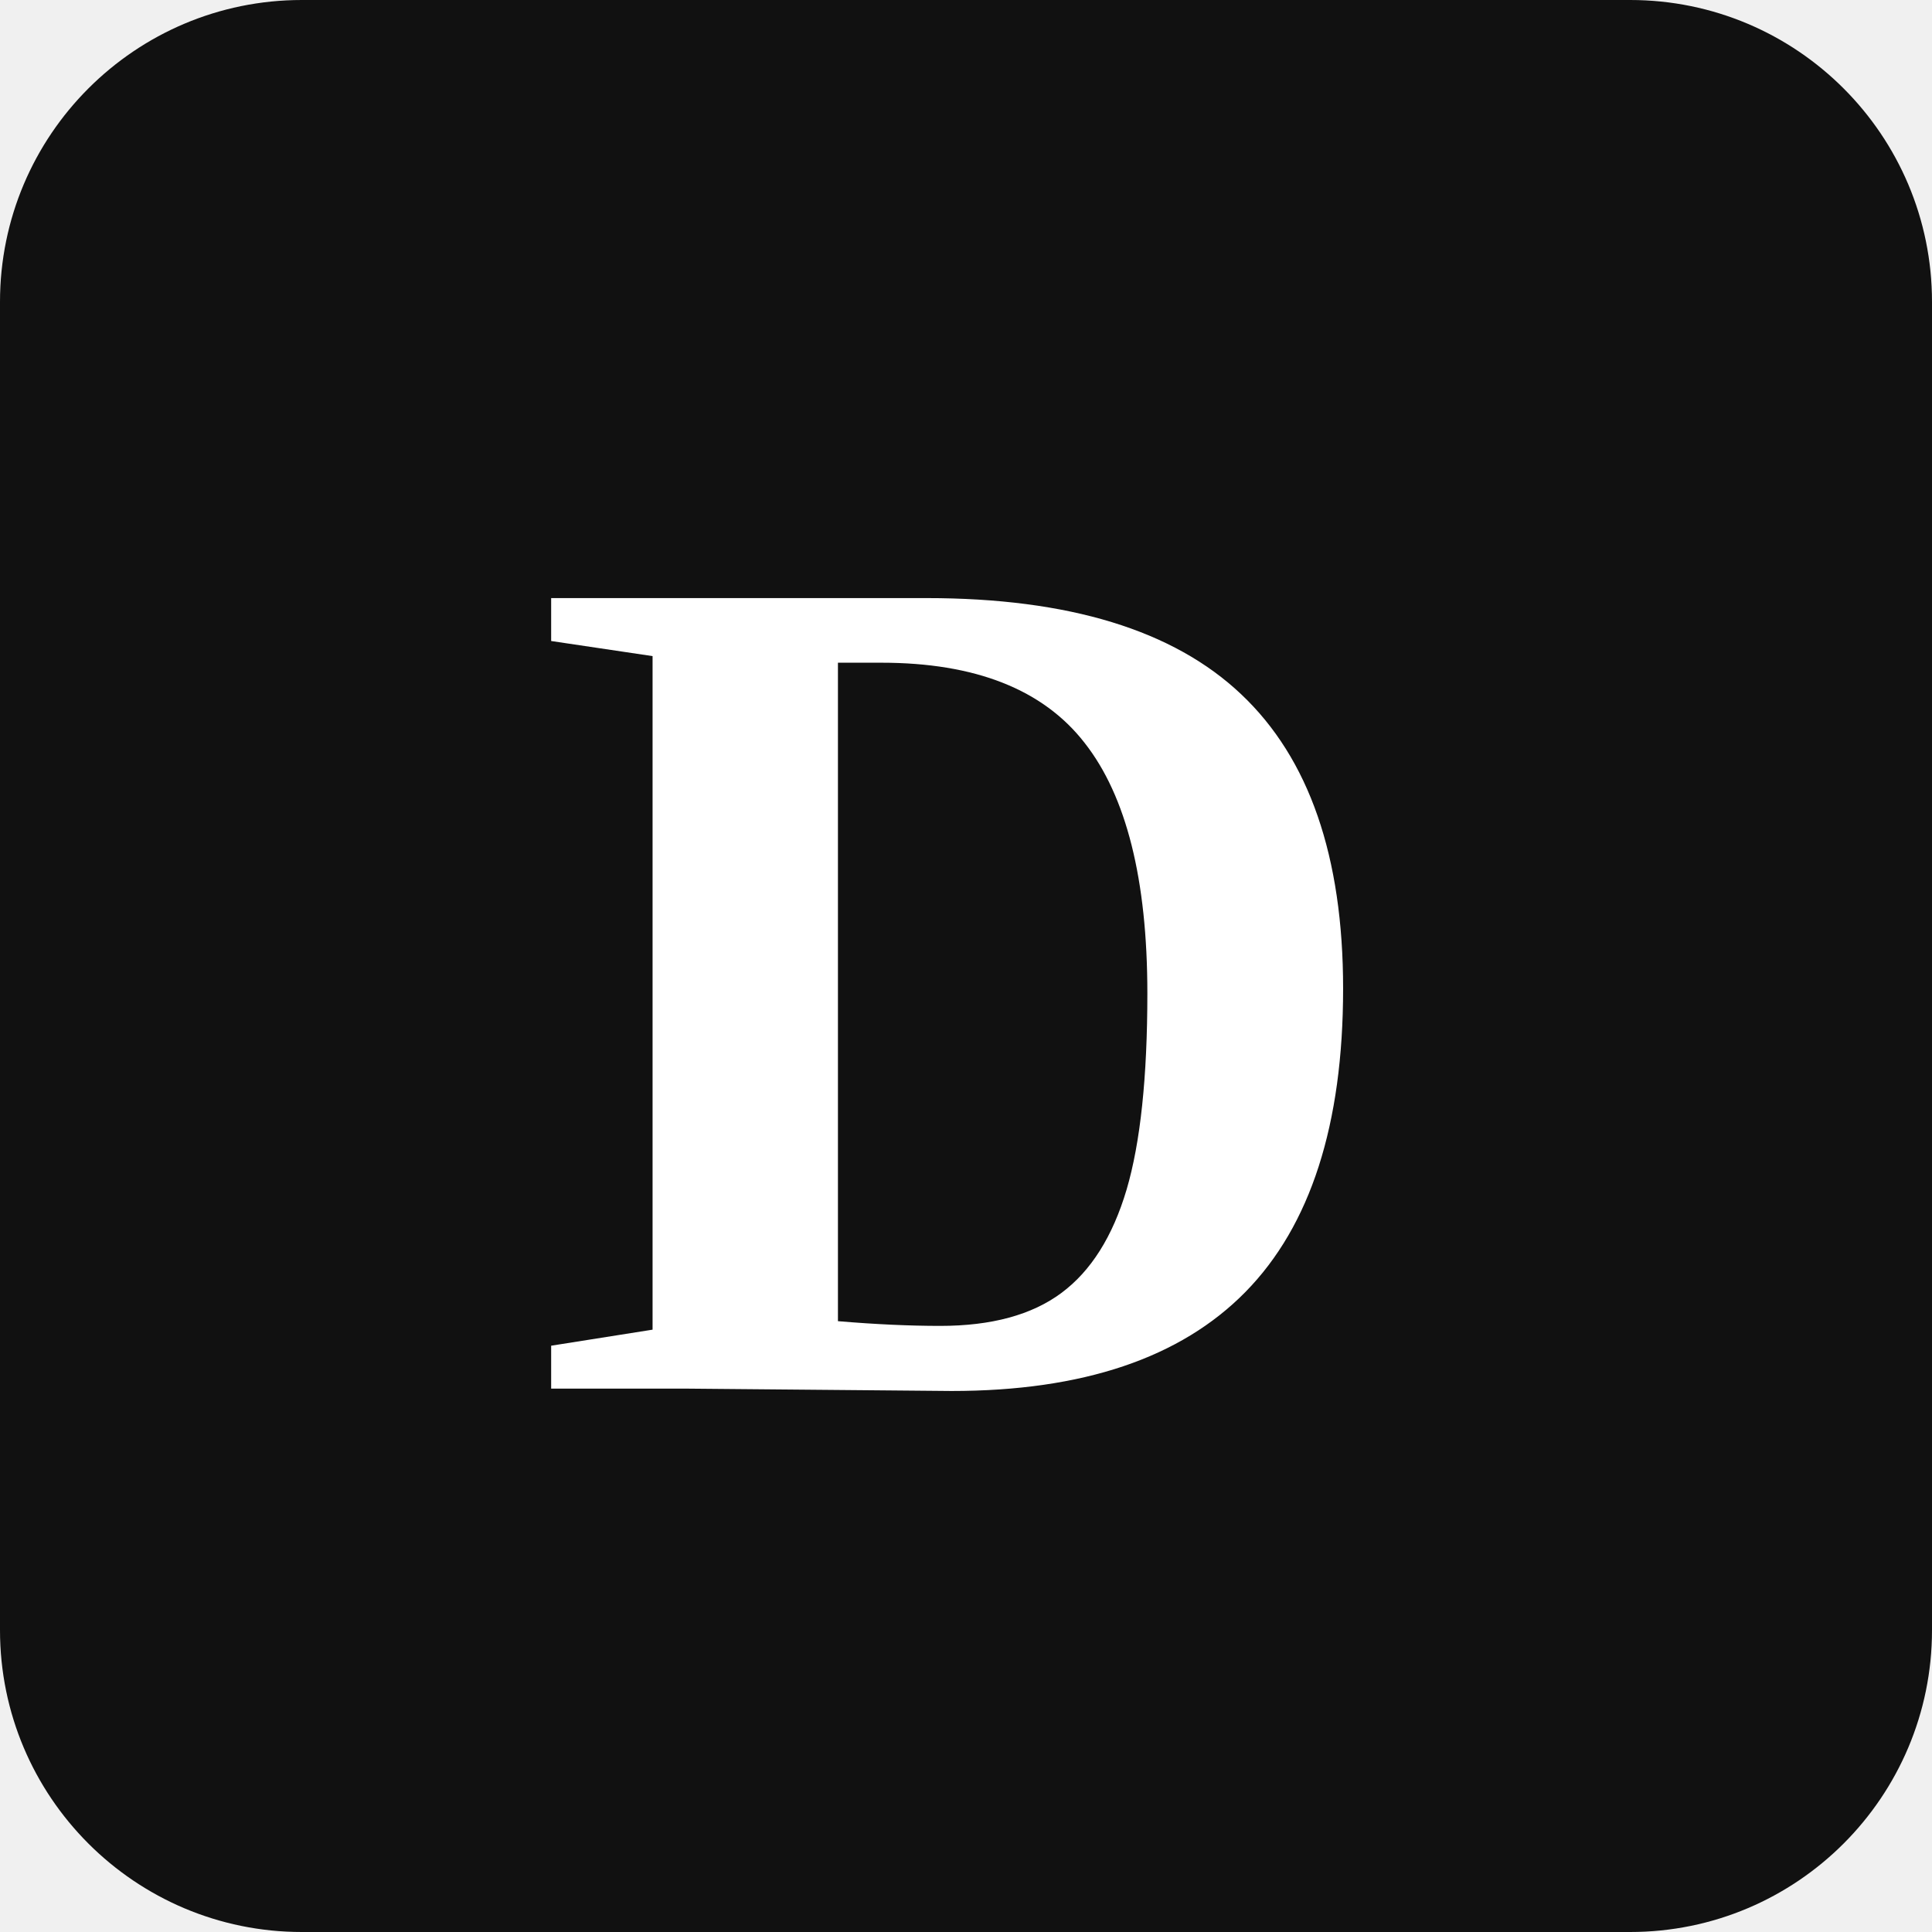
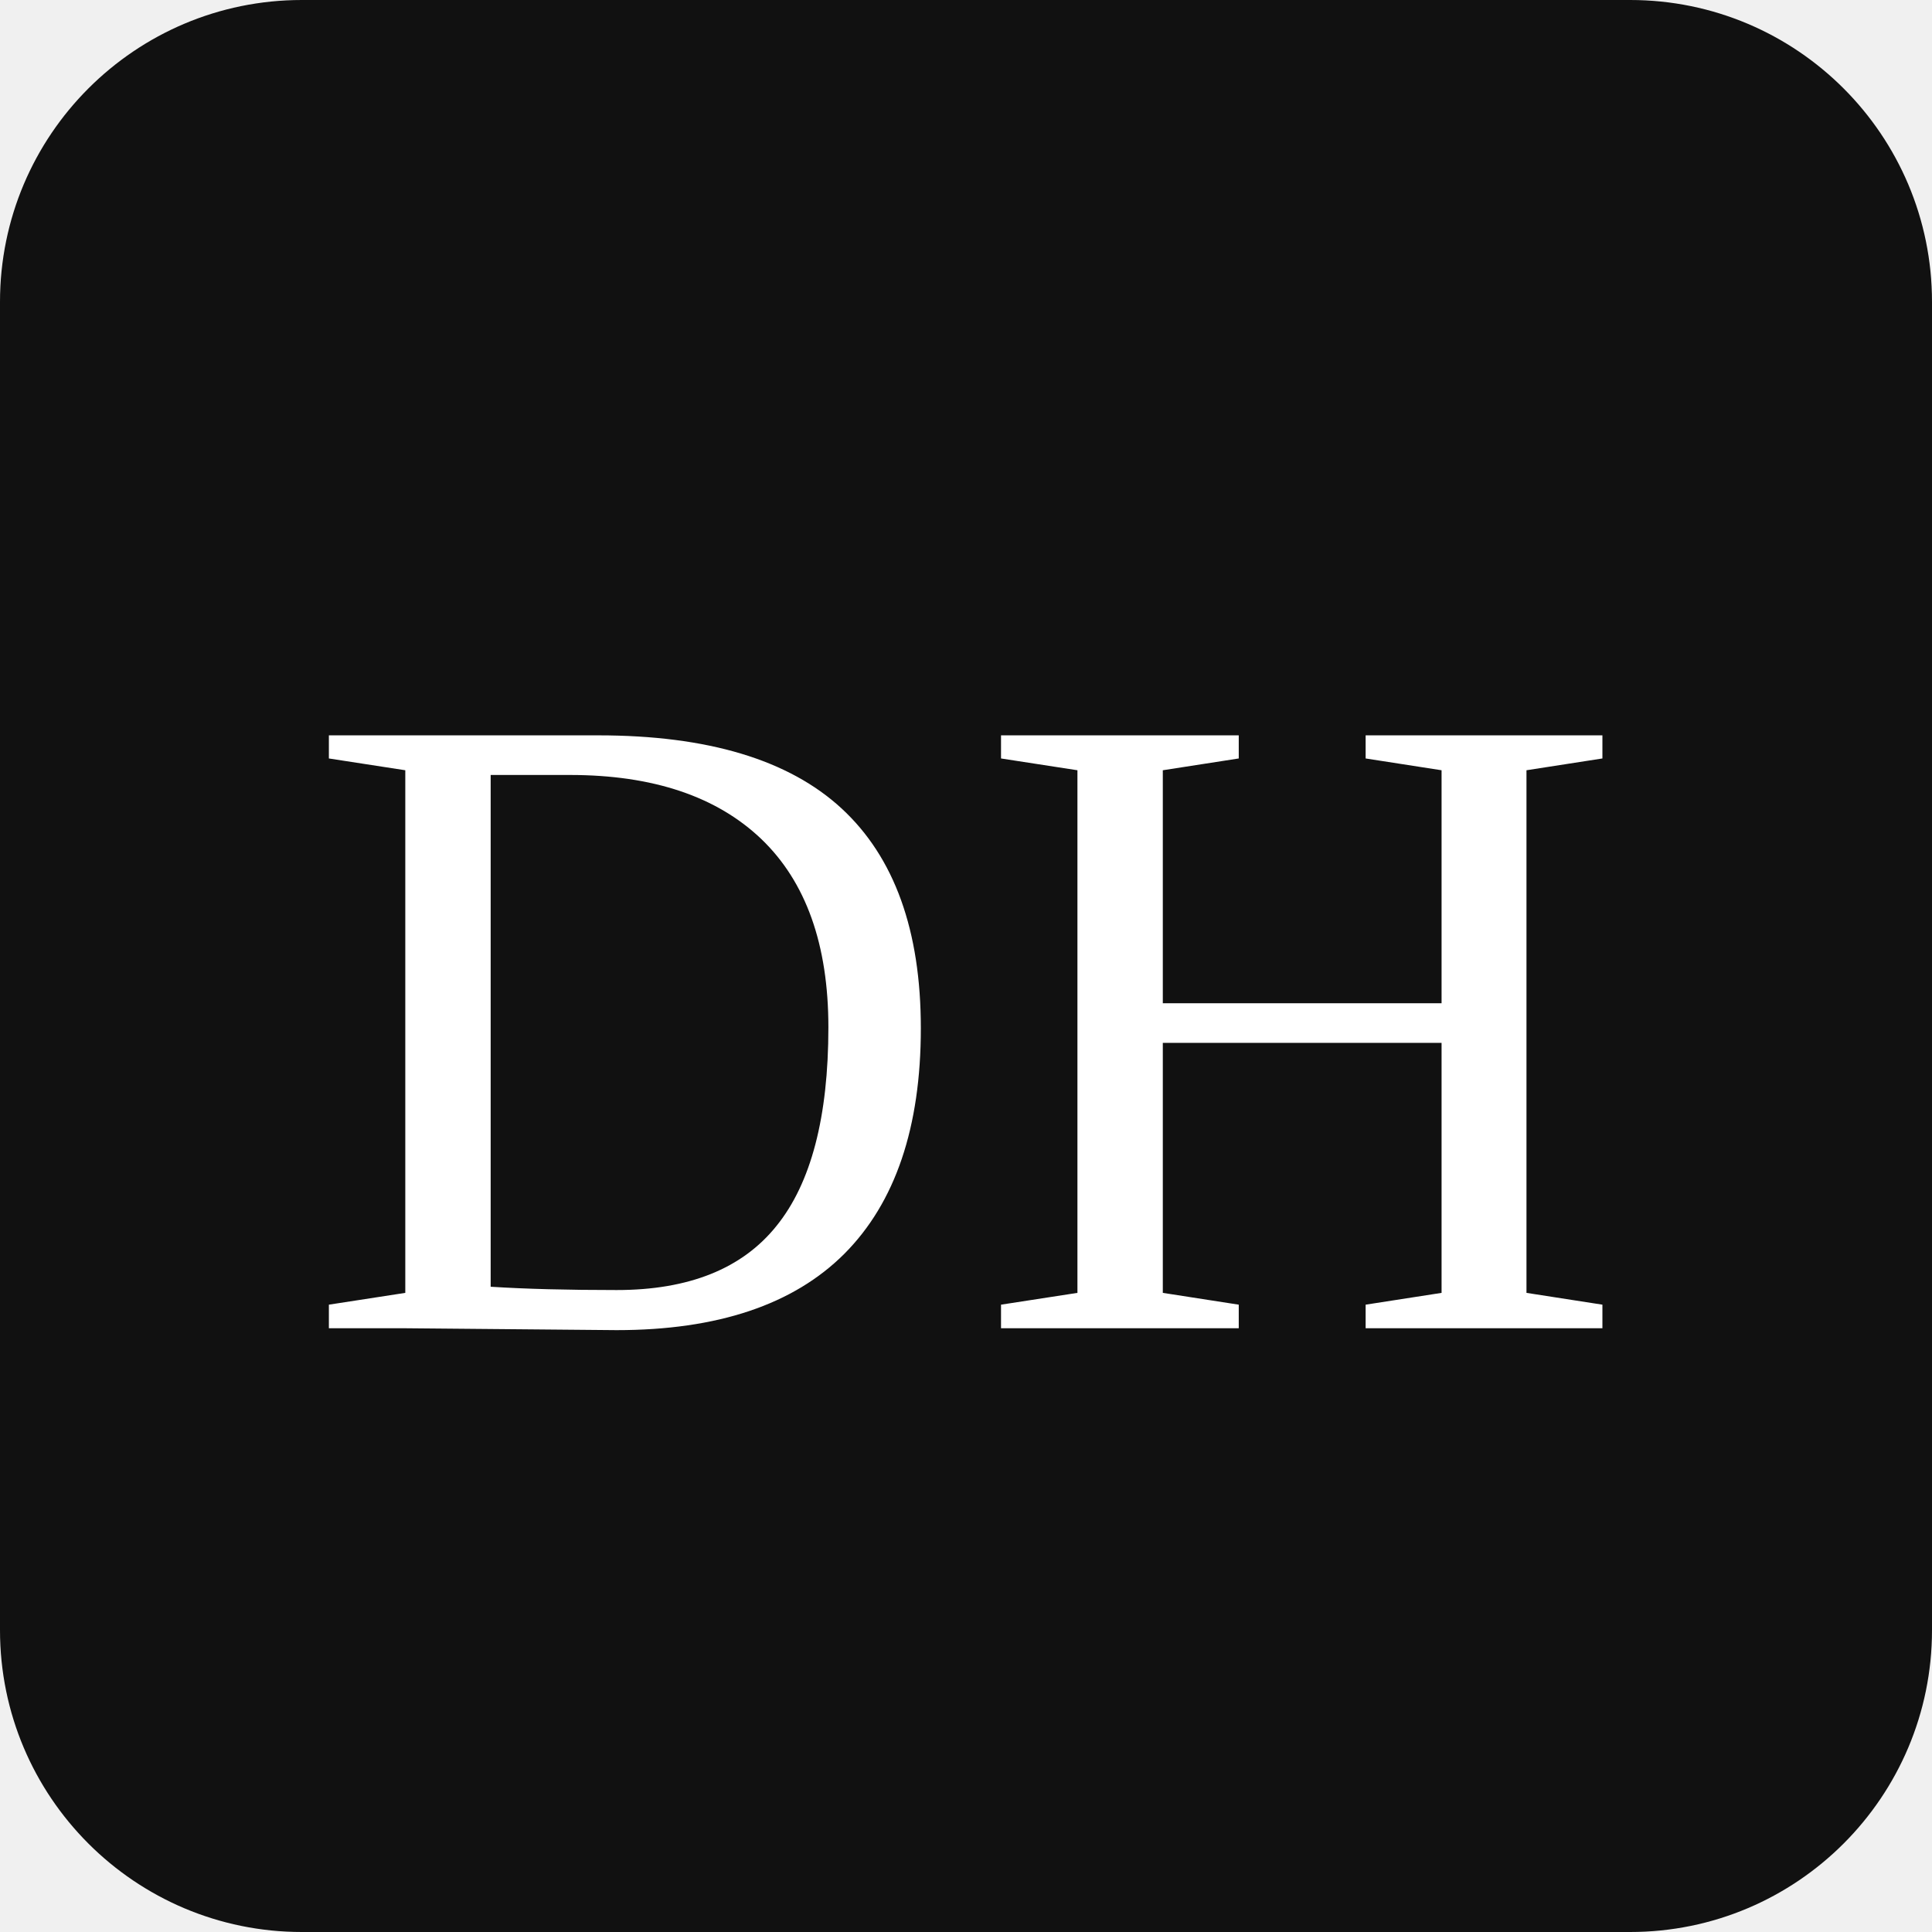
<svg xmlns="http://www.w3.org/2000/svg" viewBox="0 0 64 64" role="img" aria-label="Daniel Hunt">
  <rect width="64" height="64" rx="10" fill="#111111" />
-   <text x="32" y="46" font-size="40" font-weight="700" font-family="Georgia, 'Times New Roman', serif" fill="#FFFFFF" text-anchor="middle">D</text>
+   <text x="32" y="44" font-size="30" font-weight="500" font-family="Fraunces, Georgia, 'Times New Roman', serif" fill="#FFFFFF" text-anchor="middle" letter-spacing="0.6">DH</text>
</svg>
